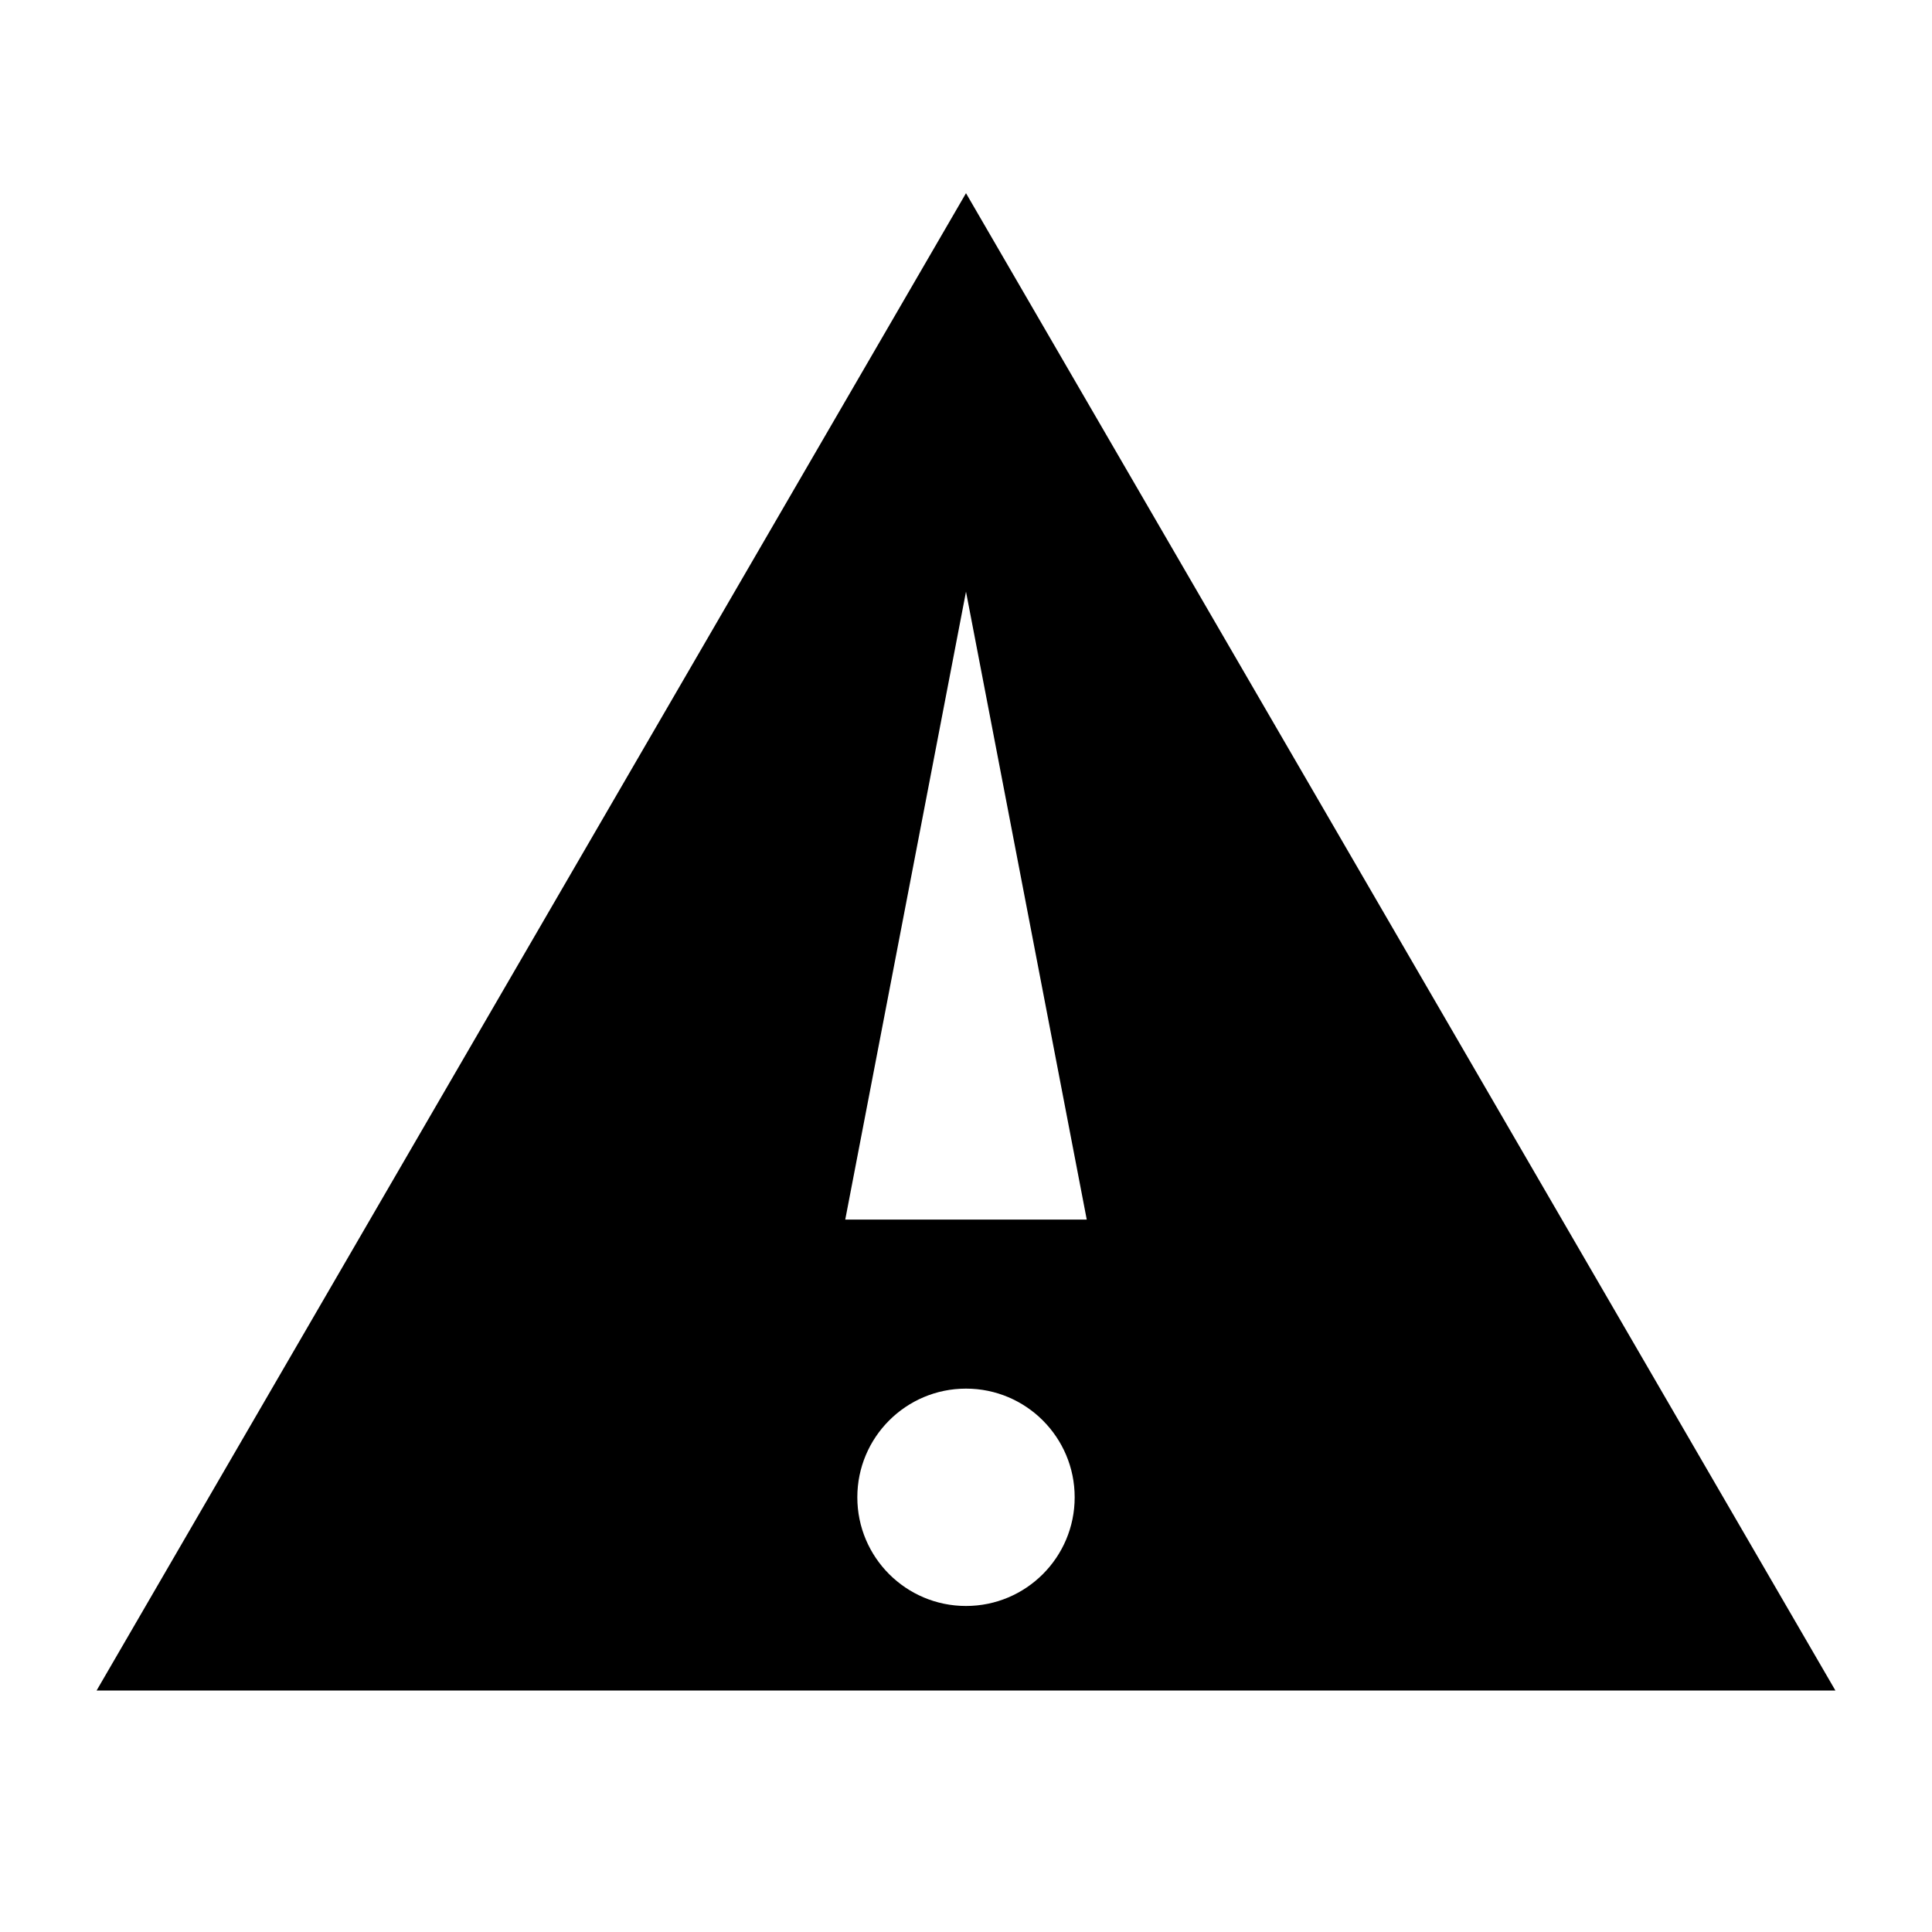
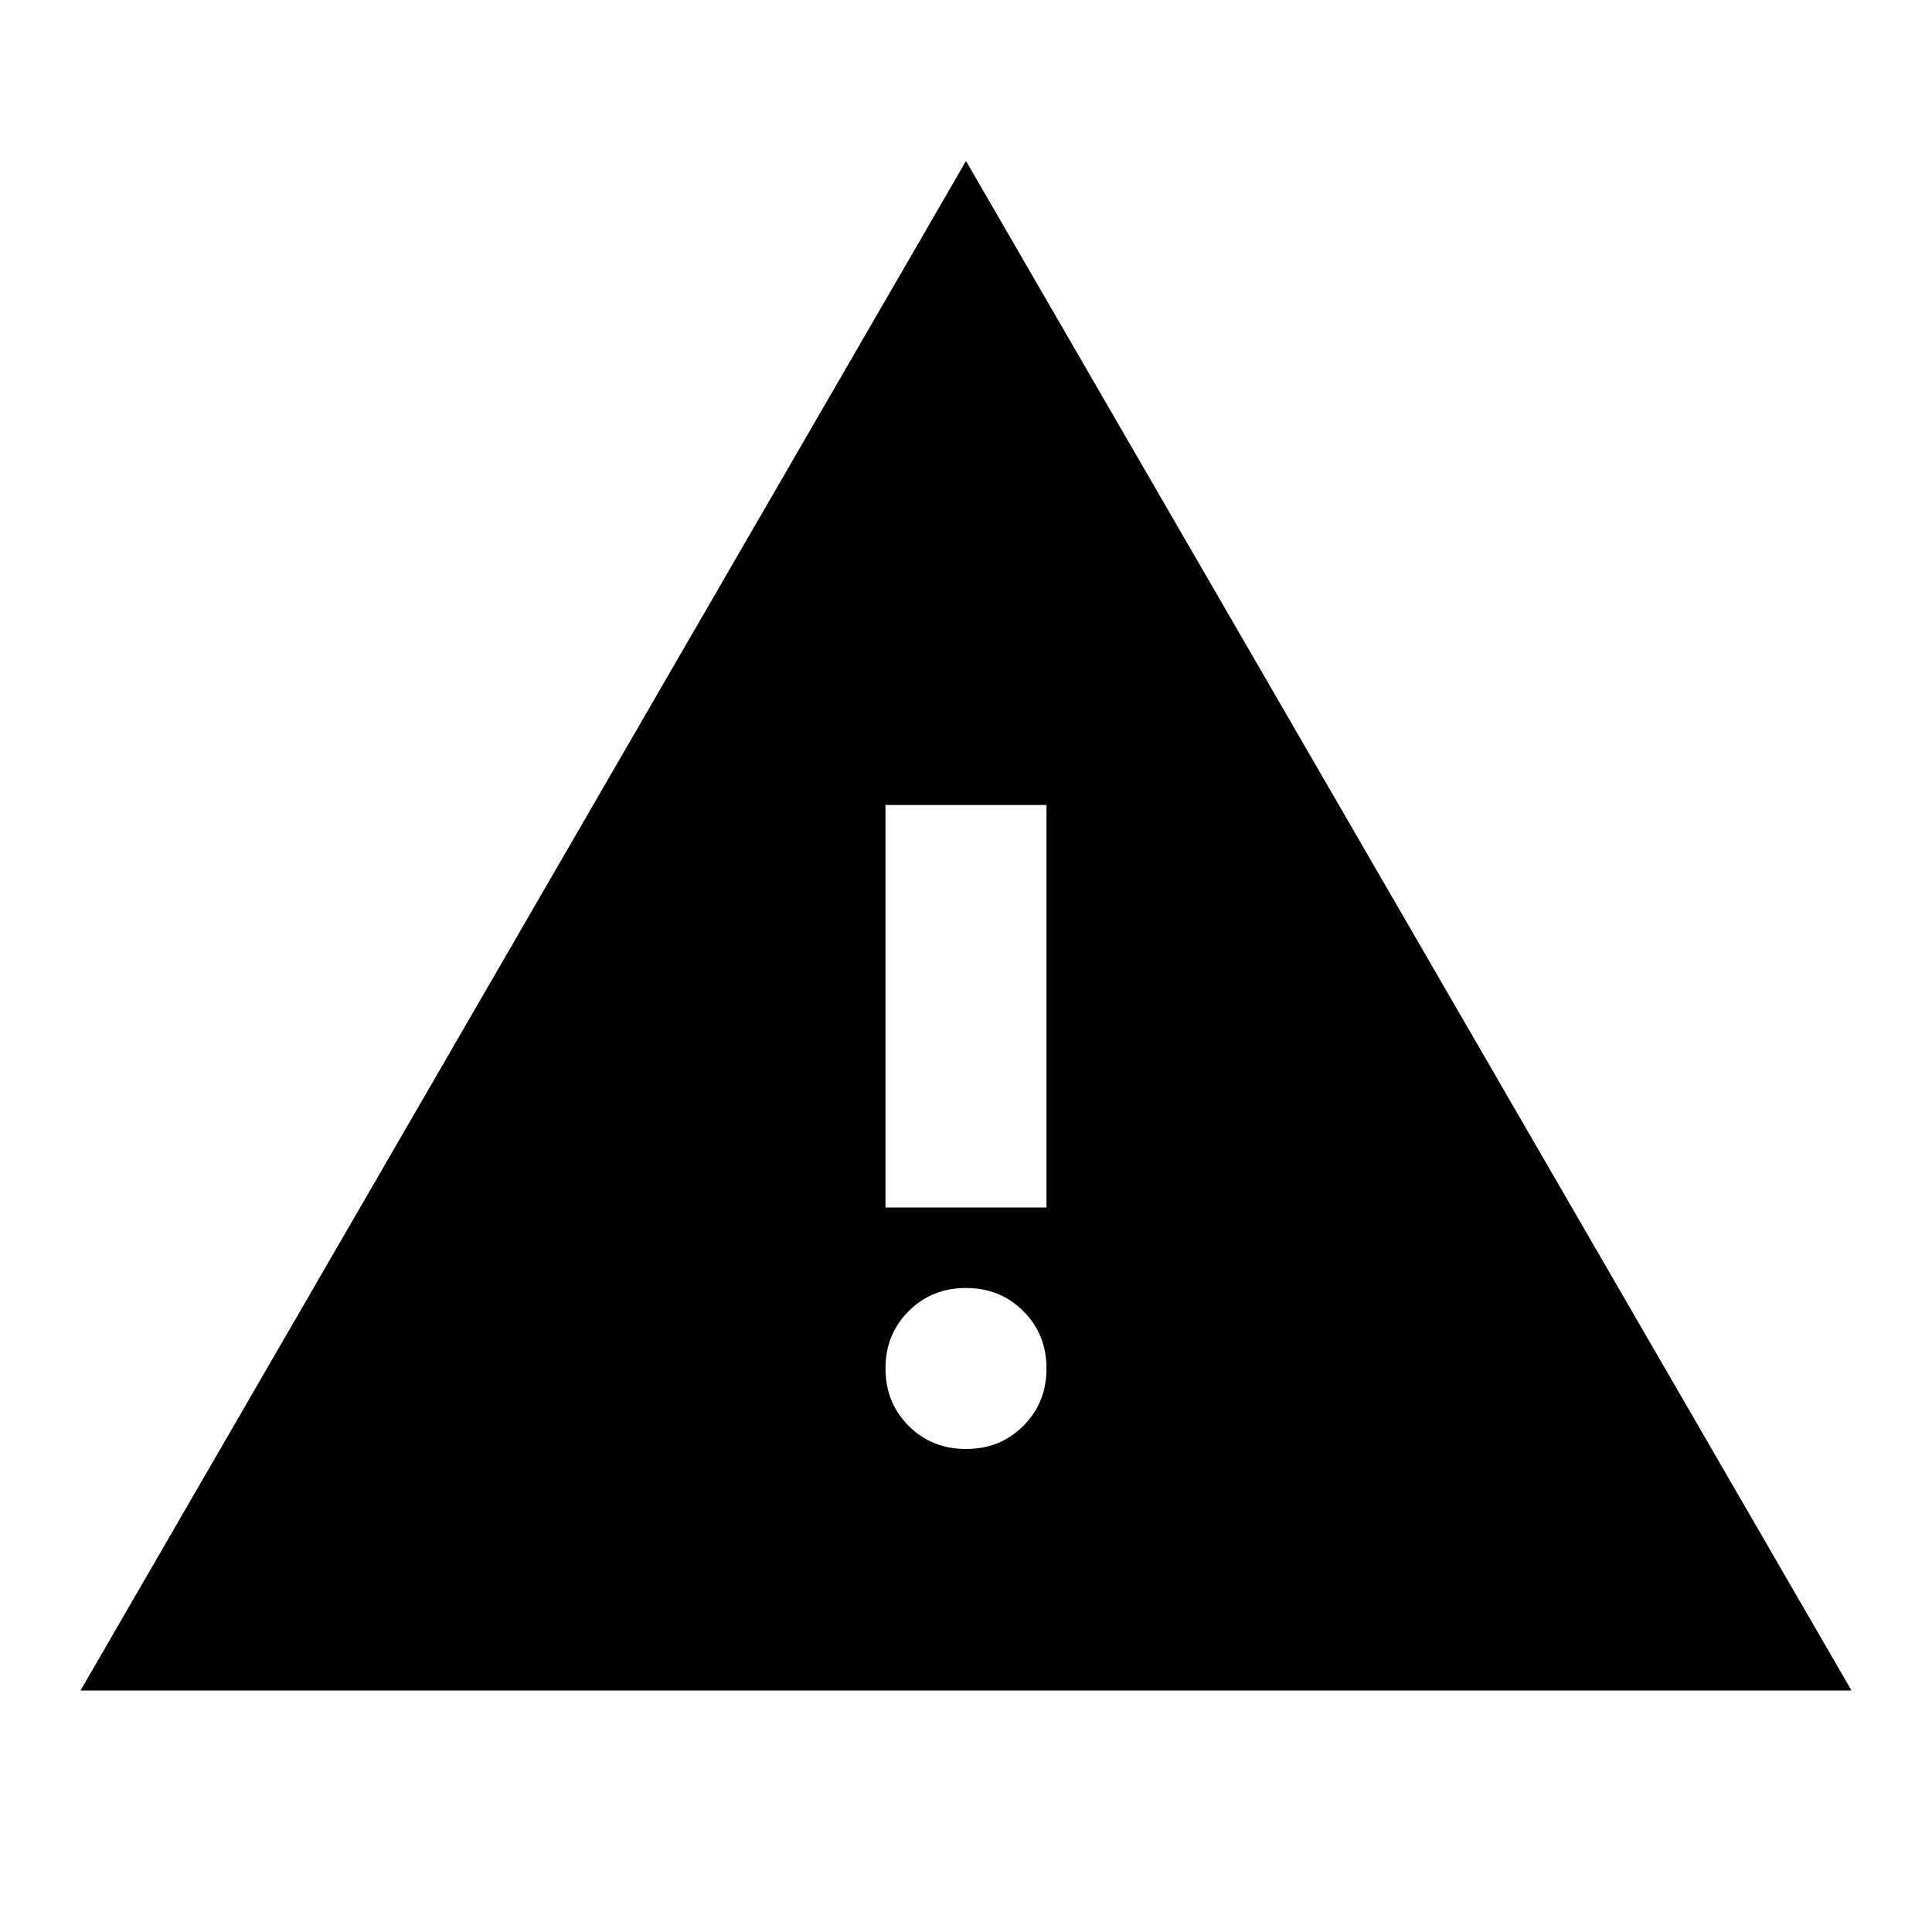
- <svg xmlns="http://www.w3.org/2000/svg" width="16" height="16" viewBox="0 0 16 16" fill="#000">
-   <path d="M8 1.6 15.2 14H.8L8 1.6zm0 3.3-1 5.2h2L8 4.9zm0 6.6a.9.9 0 1 0 0 1.8.9.9 0 0 0 0-1.8z" />
+ <svg xmlns="http://www.w3.org/2000/svg" viewBox="0 -960 960 960" width="16" height="16" fill="#000">
+   <path d="m40-120 440-760 440 760H40Zm468.5-131.5Q520-263 520-280t-11.5-28.5Q497-320 480-320t-28.5 11.5Q440-297 440-280t11.5 28.5Q463-240 480-240t28.5-11.5ZM440-360h80v-200h-80v200Z" />
</svg>
